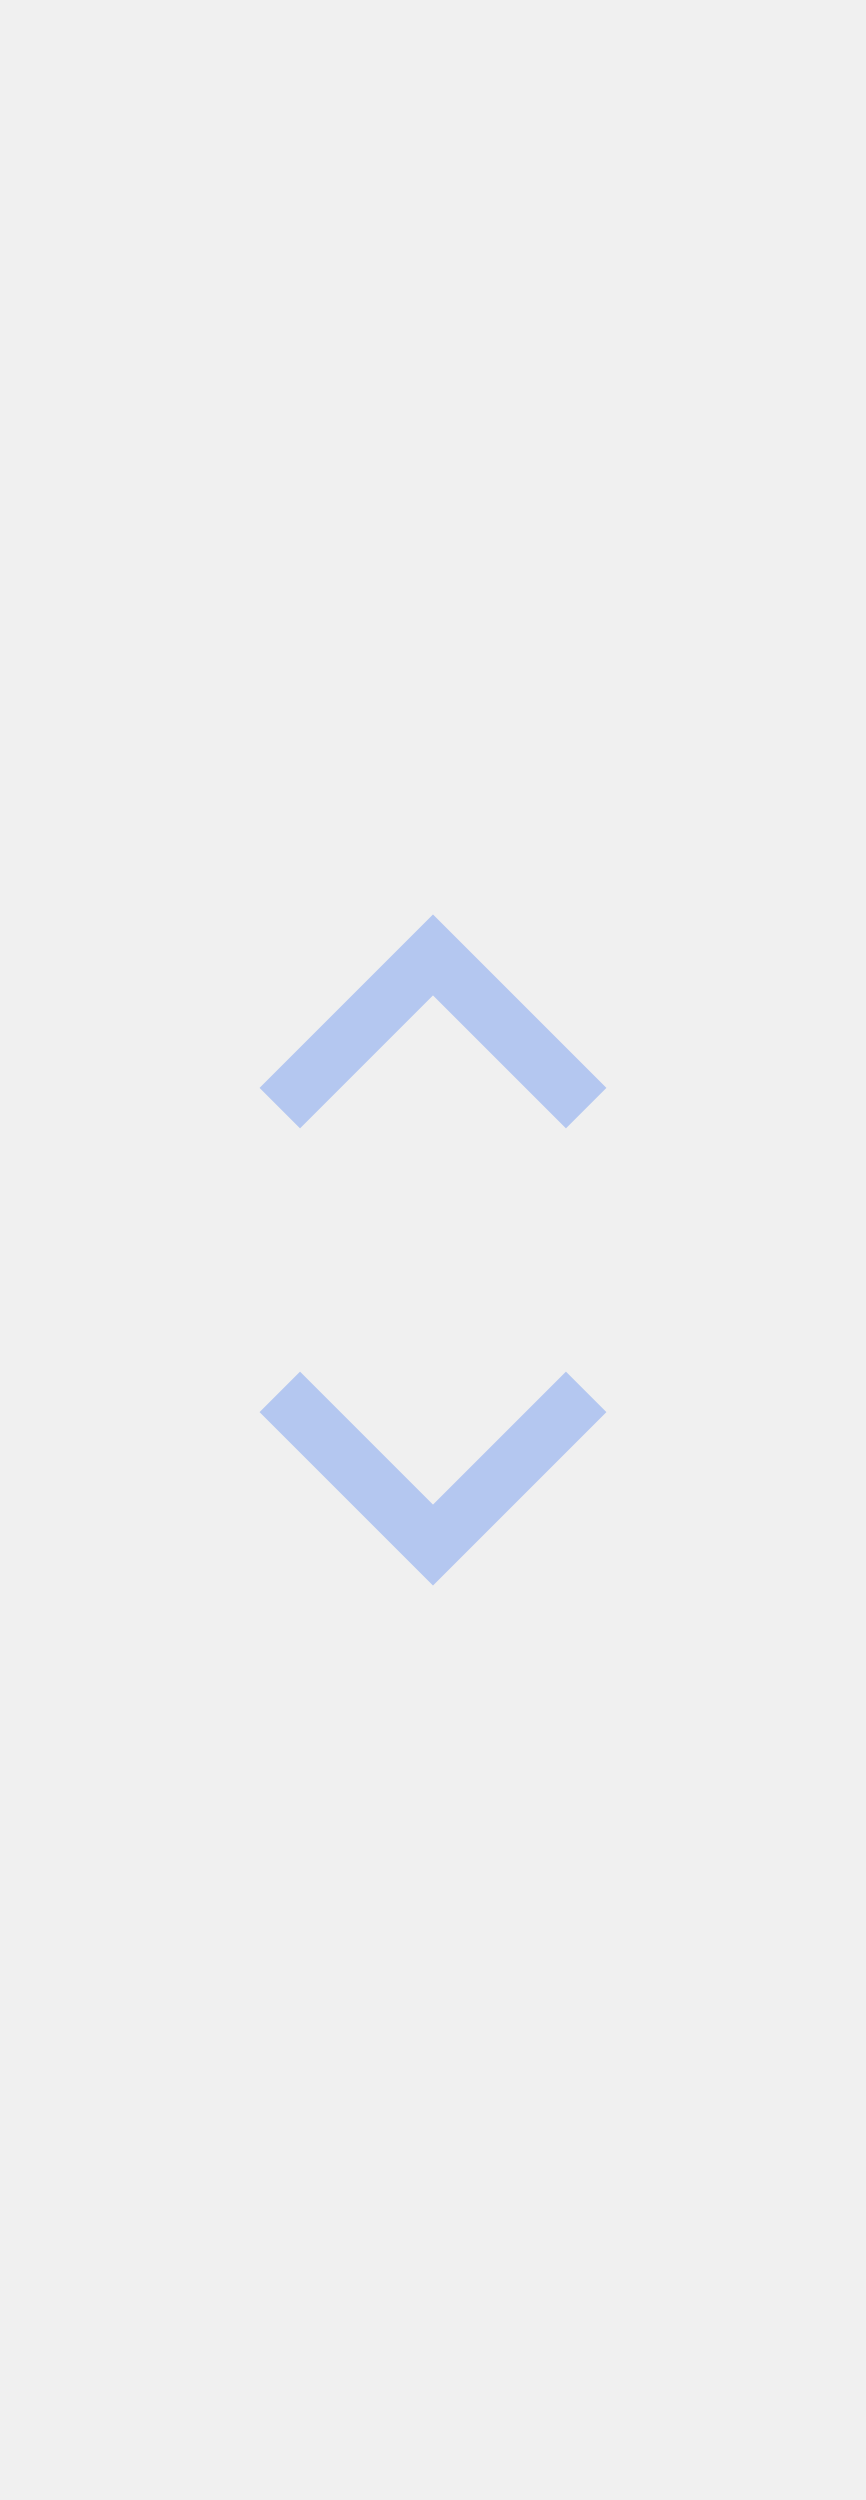
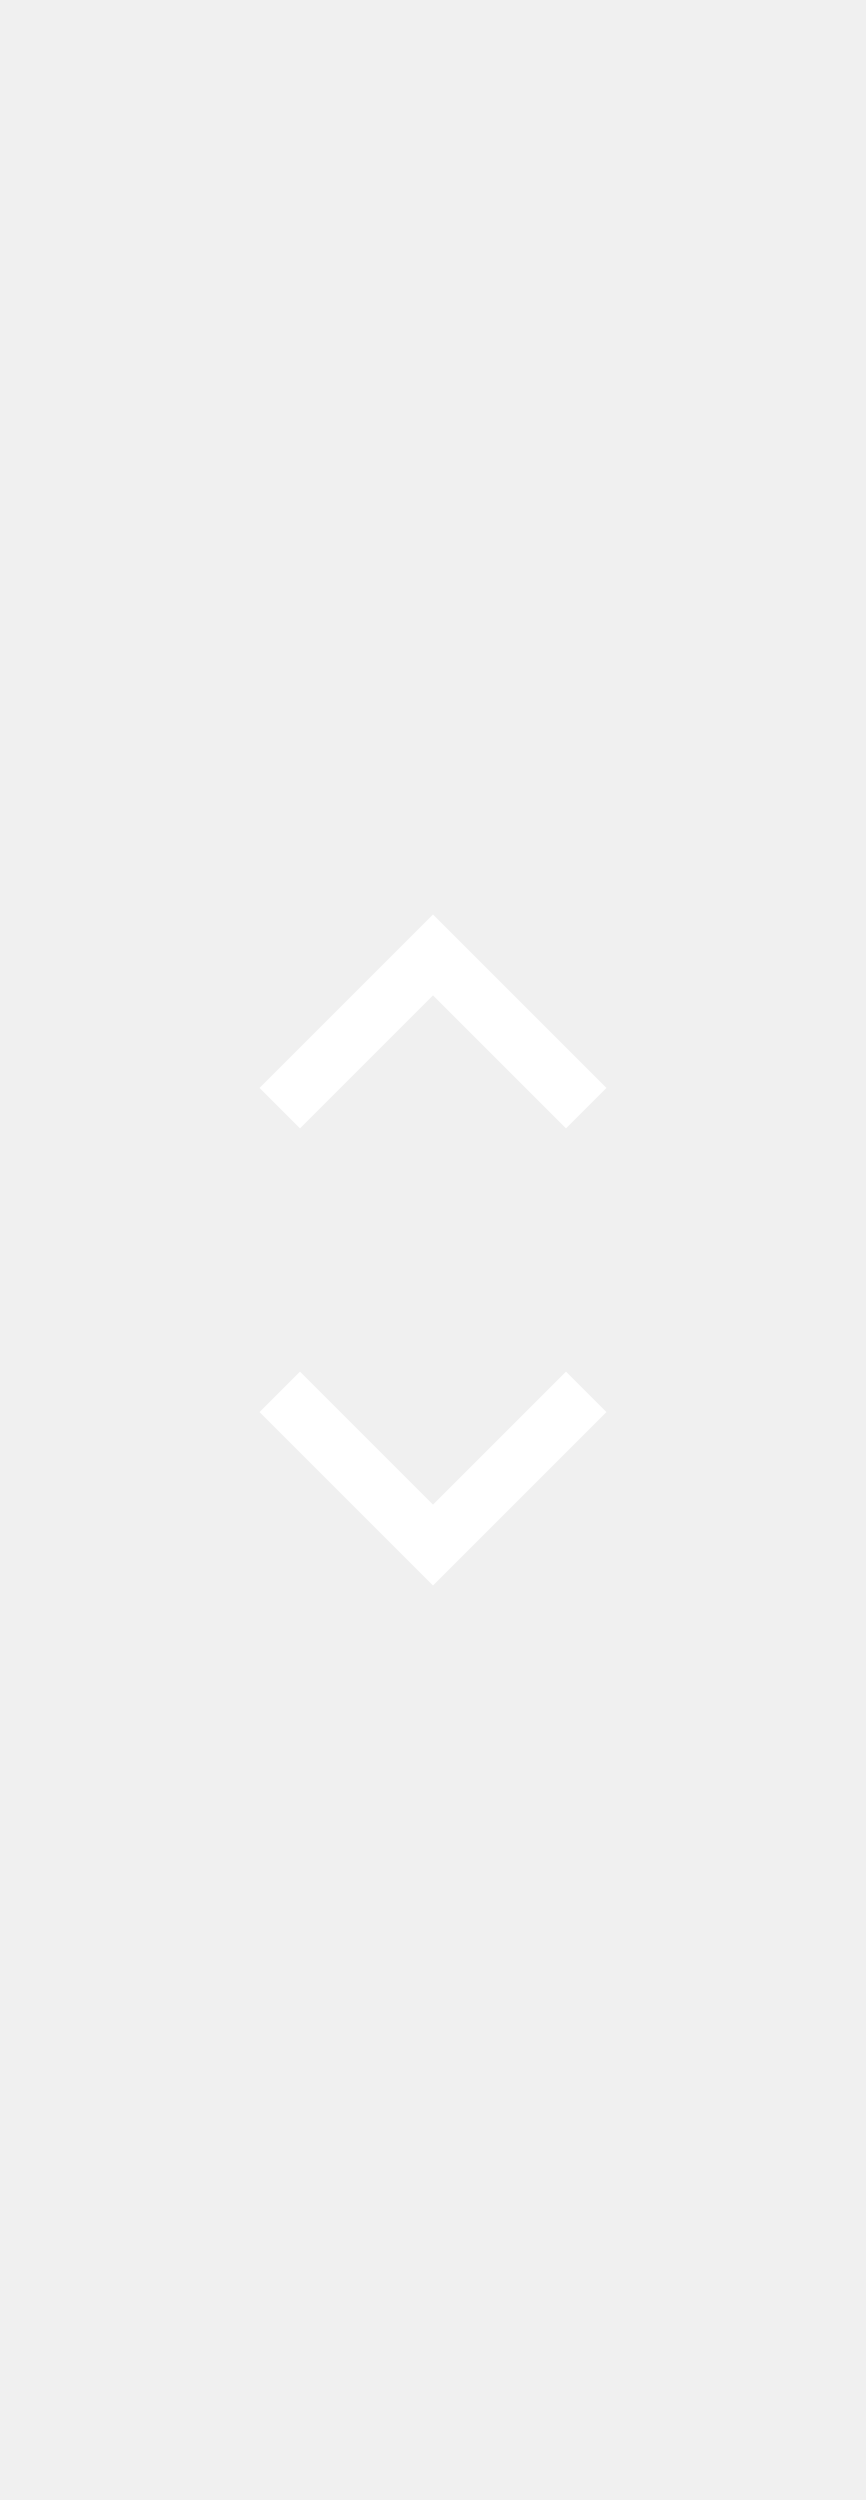
<svg xmlns="http://www.w3.org/2000/svg" version="1.1" id="Capa_1" x="0px" y="0px" width="40.802" height="117.793" viewBox="0 0 40.802 117.793" xml:space="preserve">
-   <g id="g1033" transform="translate(0,0.9999998)" style="fill:#b4c7f0;fill-opacity:1">
-     <g id="expand-more-8" style="fill:#b4c7f0;fill-opacity:1" transform="matrix(-0.05340918,0,0,-0.05340918,28.57275,55.29818)">
-       <polygon points="270.3,58.65 153,175.95 35.7,58.65 0,94.35 153,247.35 306,94.35 " id="polygon6319-0" style="fill:#b4c7f0;fill-opacity:1" />
+   <g id="g1033" transform="translate(0,0.9999998)" style="fill:#ffffff;fill-opacity:1">
+     <g id="expand-more-8" style="fill:#ffffff;fill-opacity:1" transform="matrix(-0.05340918,0,0,-0.05340918,28.57275,55.29818)">
+       <polygon points="270.3,58.65 153,175.95 35.7,58.65 0,94.35 153,247.35 306,94.35 " id="polygon6319-0" style="fill:#ffffff;fill-opacity:1" />
    </g>
-     <g id="g6322-7-2" transform="matrix(0.05340918,0,0,0.05340918,12.22954,60.49516)" style="fill:#b4c7f0;fill-opacity:1">
-       <g id="expand-more-8-4" style="fill:#b4c7f0;fill-opacity:1">
-         <polygon points="0,94.35 153,247.35 306,94.35 270.3,58.65 153,175.95 35.7,58.65 " id="polygon6319-0-8" style="fill:#b4c7f0;fill-opacity:1" />
+     <g id="g6322-7-2" transform="matrix(0.05340918,0,0,0.05340918,12.22954,60.49516)" style="fill:#ffffff;fill-opacity:1">
+       <g id="expand-more-8-4" style="fill:#ffffff;fill-opacity:1">
+         <polygon points="0,94.35 153,247.35 306,94.35 270.3,58.65 153,175.95 35.7,58.65 " id="polygon6319-0-8" style="fill:#ffffff;fill-opacity:1" />
      </g>
    </g>
  </g>
  <style id="style6922" />
  <defs id="defs6357">














</defs>
</svg>
